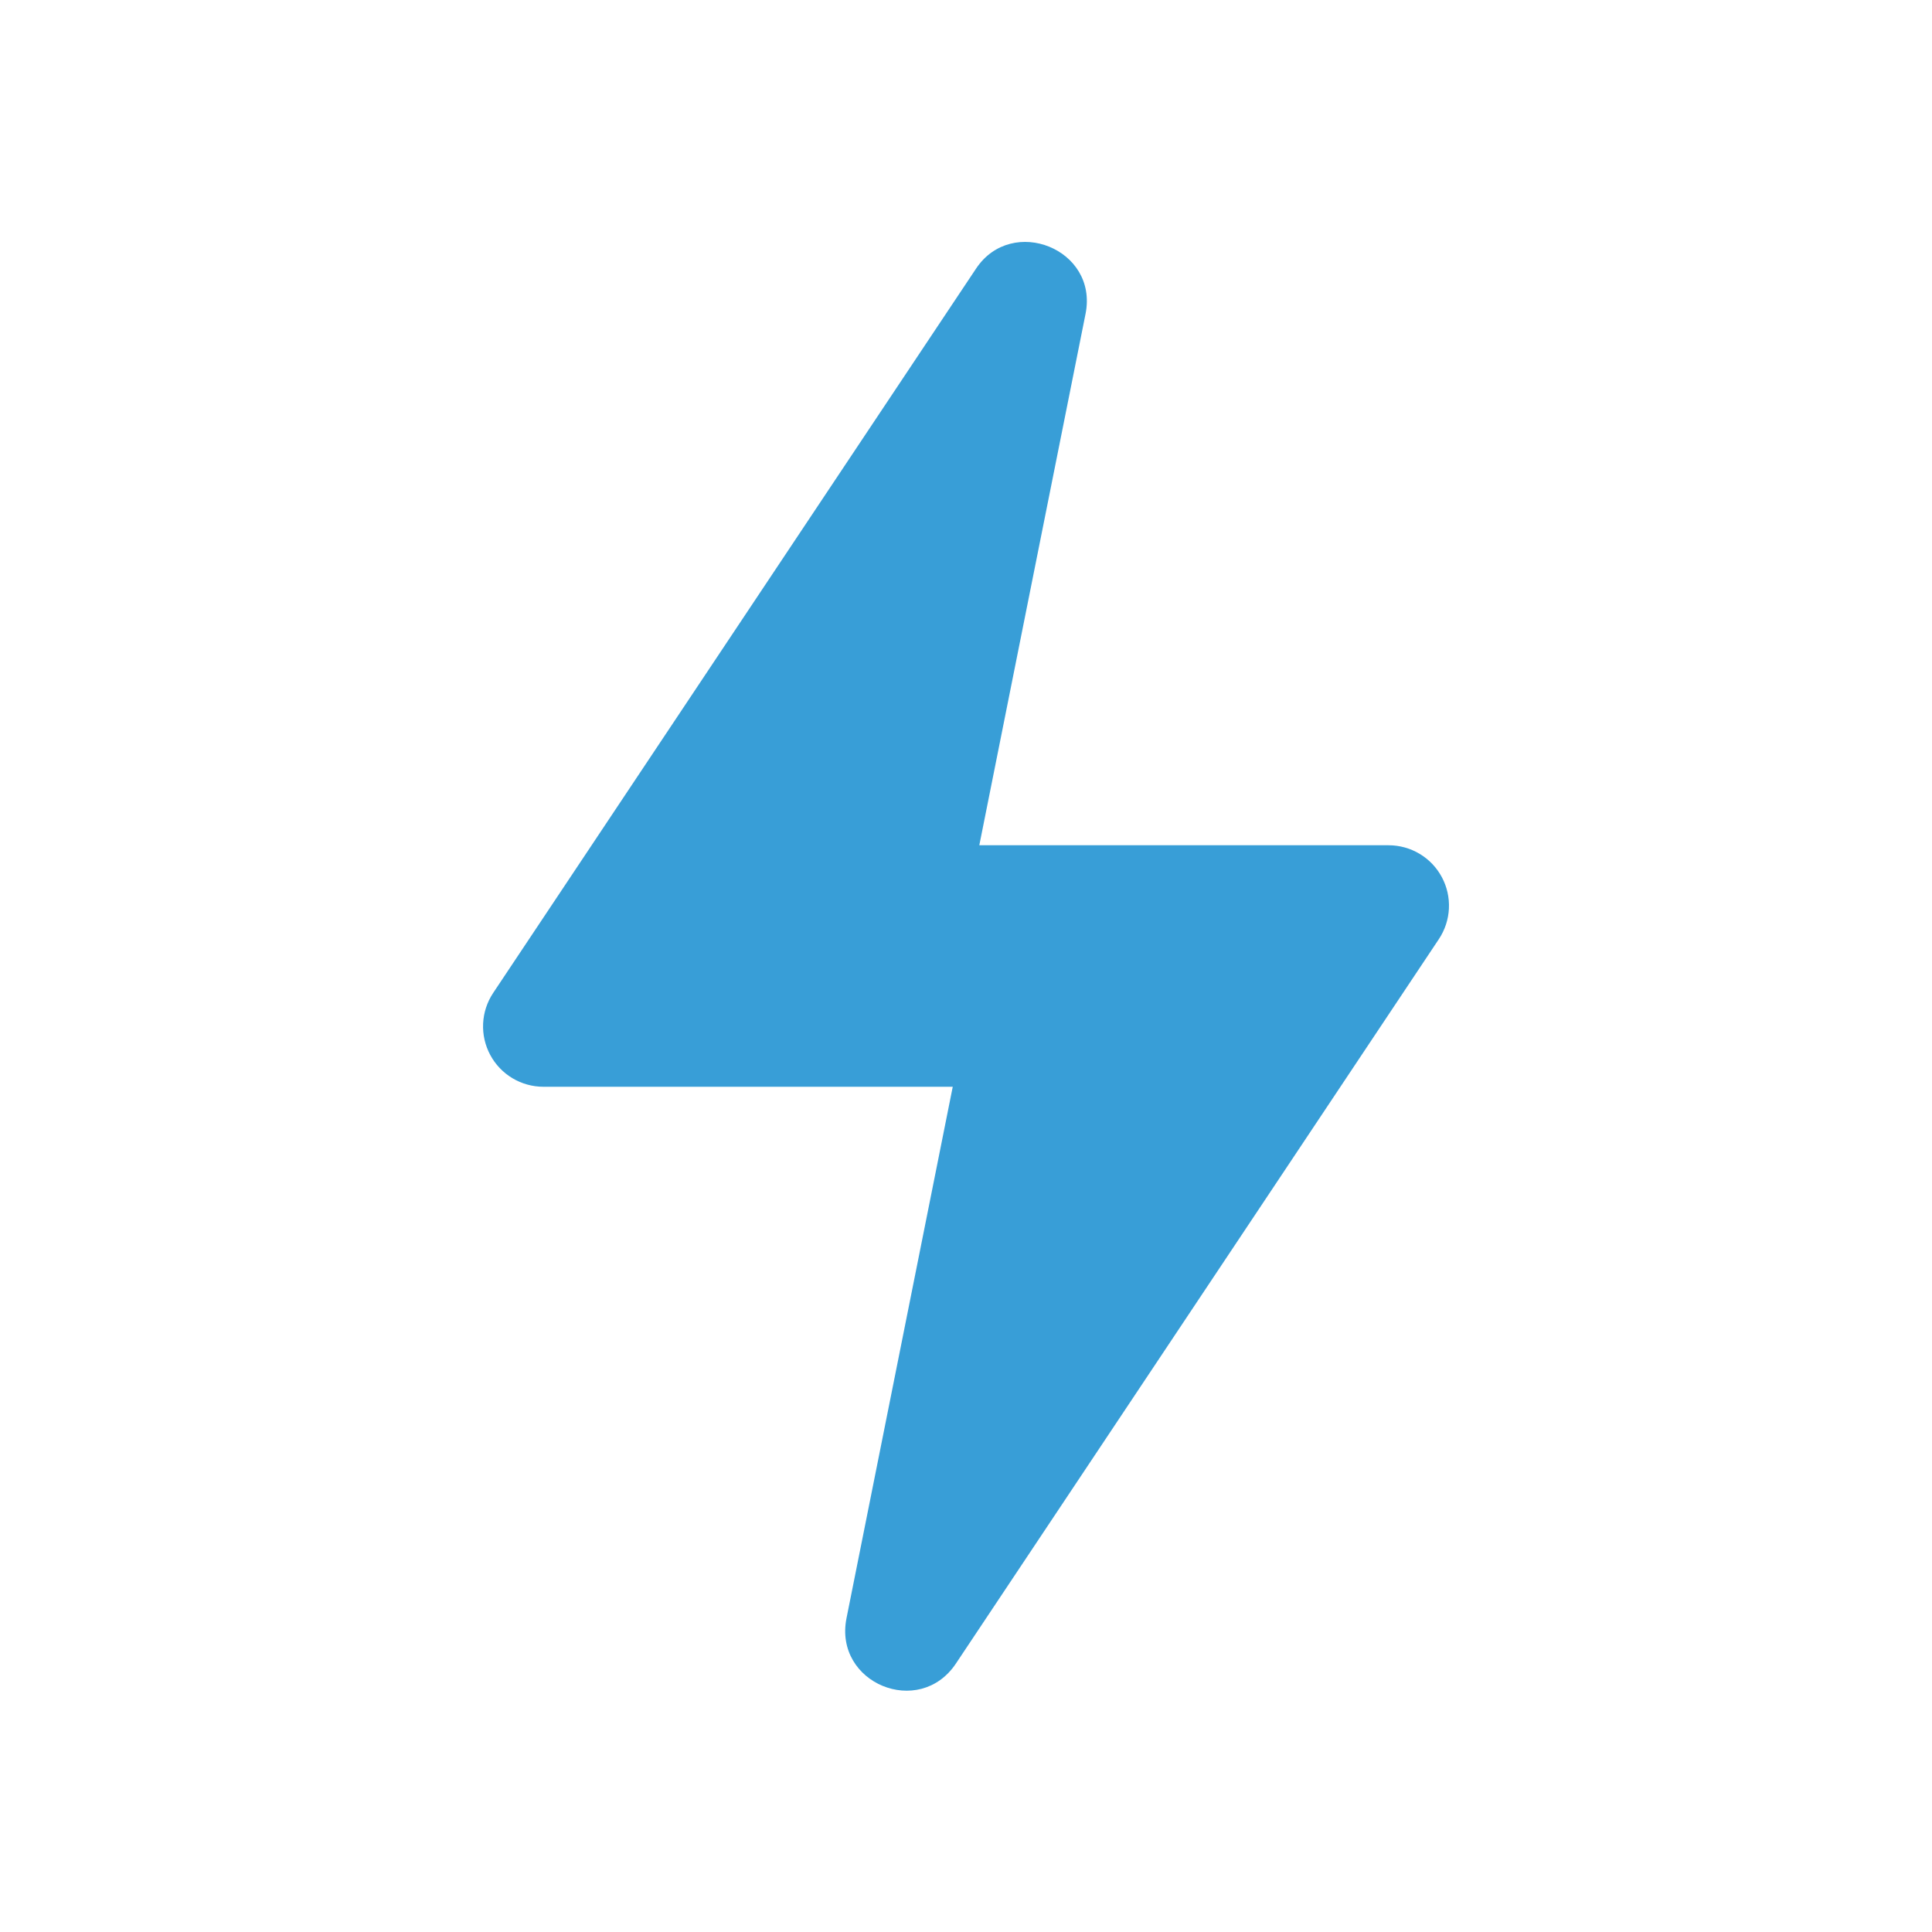
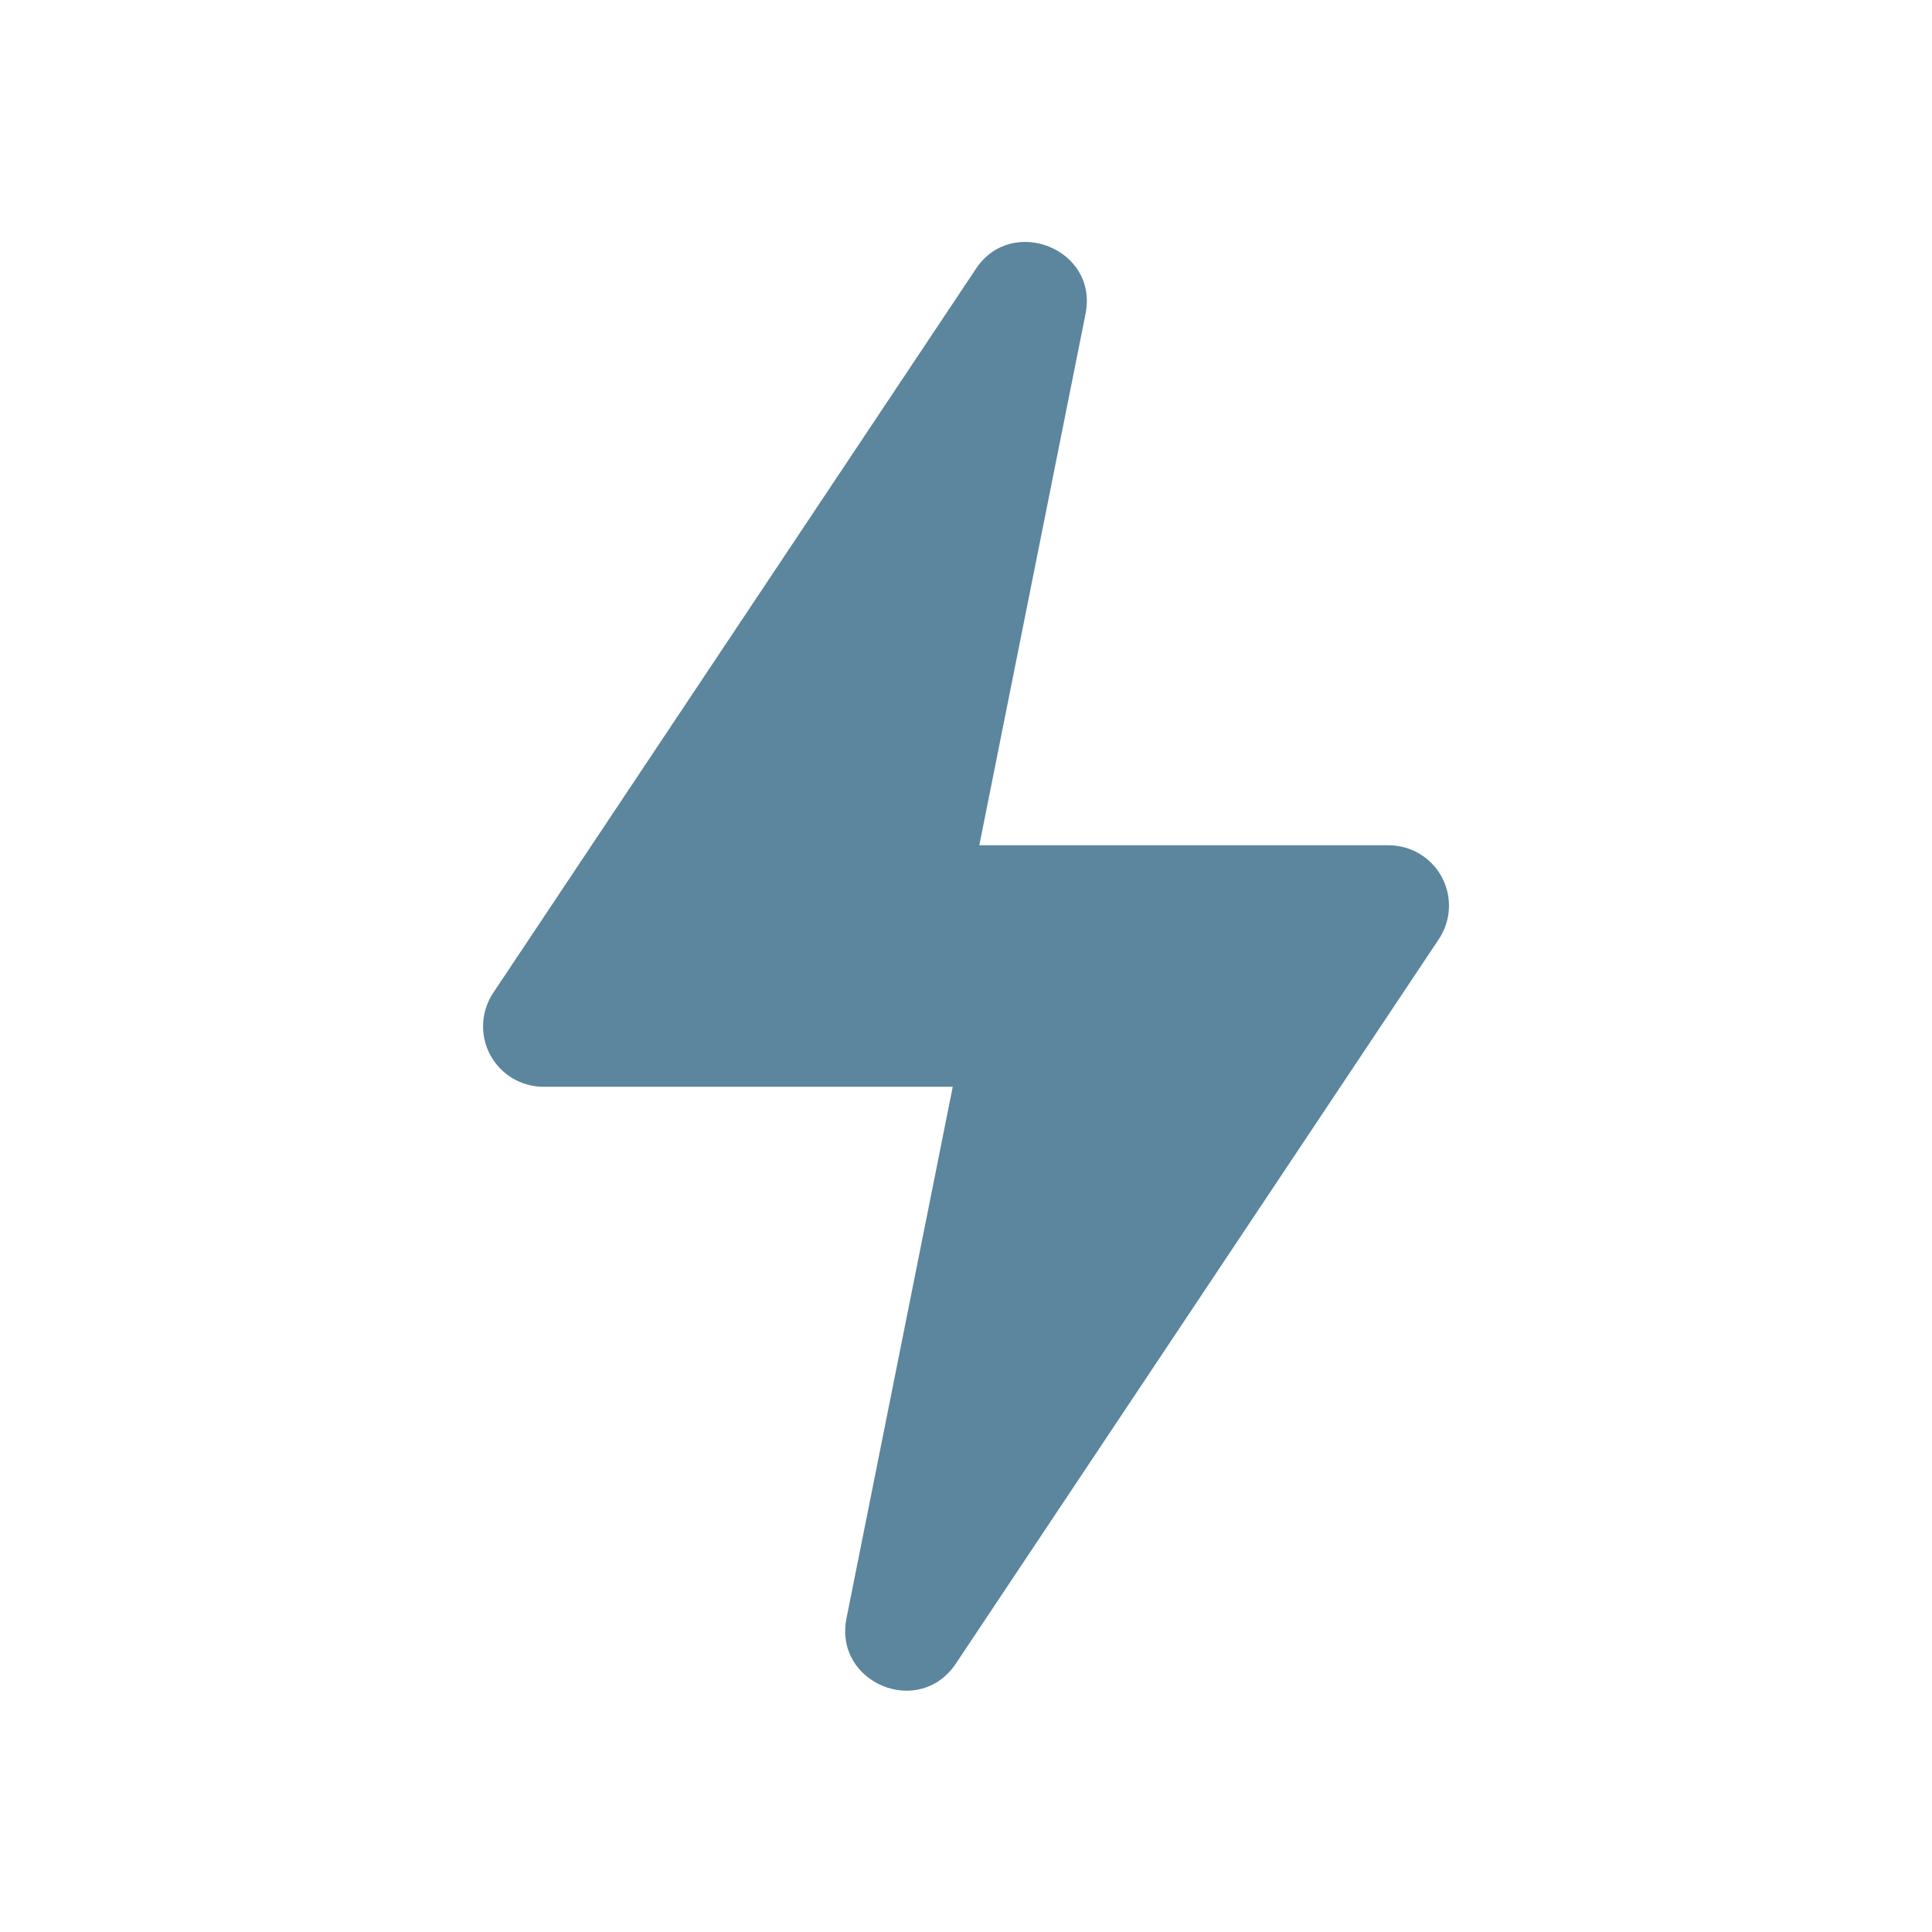
<svg xmlns="http://www.w3.org/2000/svg" width="144" height="144" viewBox="0 0 144 144" fill="none">
-   <path d="M72.758 20.008L36.758 74.008C36.307 74.686 36.048 75.473 36.009 76.286C35.97 77.099 36.153 77.907 36.537 78.625C36.921 79.343 37.493 79.943 38.191 80.361C38.889 80.779 39.688 81.001 40.502 81.001H71.012L63.092 120.619C62.138 125.452 68.51 128.089 71.246 123.994L107.246 69.994C107.697 69.316 107.955 68.529 107.994 67.716C108.033 66.903 107.851 66.095 107.466 65.377C107.082 64.659 106.511 64.059 105.812 63.641C105.114 63.223 104.316 63.002 103.502 63.001H72.992L80.912 23.383C81.866 18.55 75.431 16.012 72.758 20.008Z" fill="#389ED7" />
+   <path d="M72.758 20.008L36.758 74.008C36.307 74.686 36.048 75.473 36.009 76.286C35.97 77.099 36.153 77.907 36.537 78.625C36.921 79.343 37.493 79.943 38.191 80.361C38.889 80.779 39.688 81.001 40.502 81.001H71.012L63.092 120.619C62.138 125.452 68.51 128.089 71.246 123.994L107.246 69.994C107.697 69.316 107.955 68.529 107.994 67.716C108.033 66.903 107.851 66.095 107.466 65.377C107.082 64.659 106.511 64.059 105.812 63.641C105.114 63.223 104.316 63.002 103.502 63.001H72.992L80.912 23.383C81.866 18.55 75.431 16.012 72.758 20.008Z" fill="#5B869D" />
</svg>
